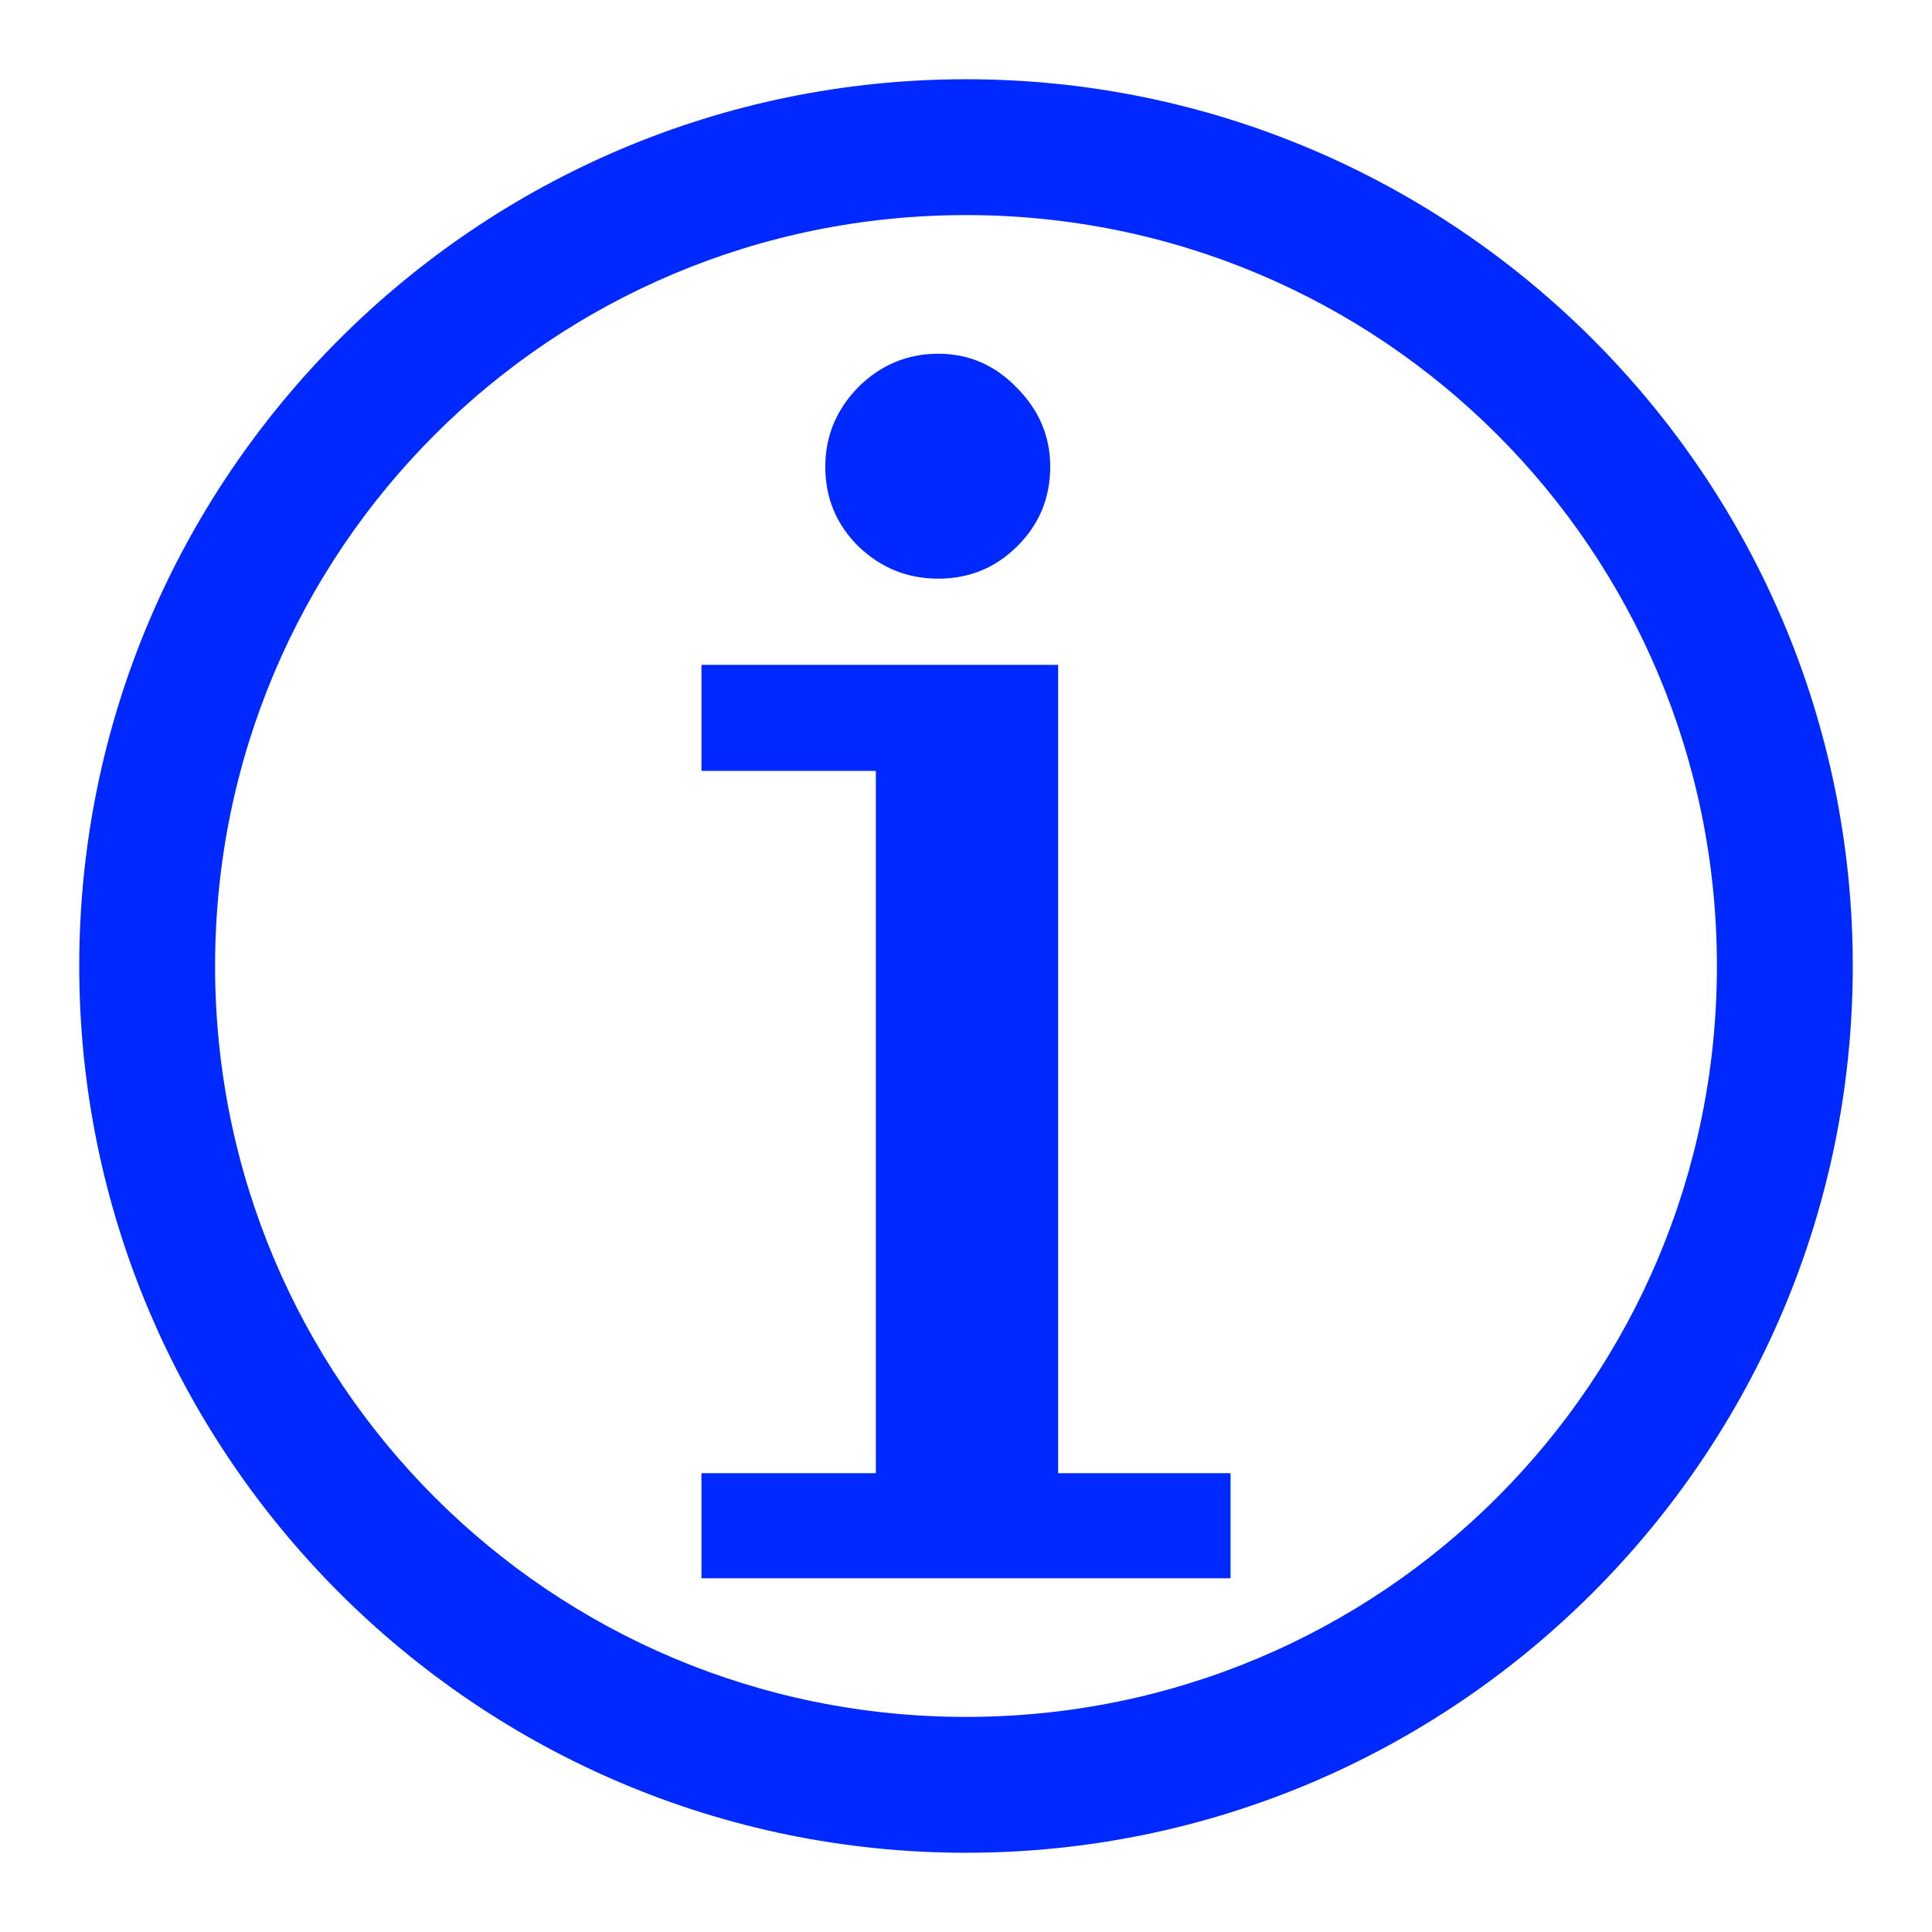
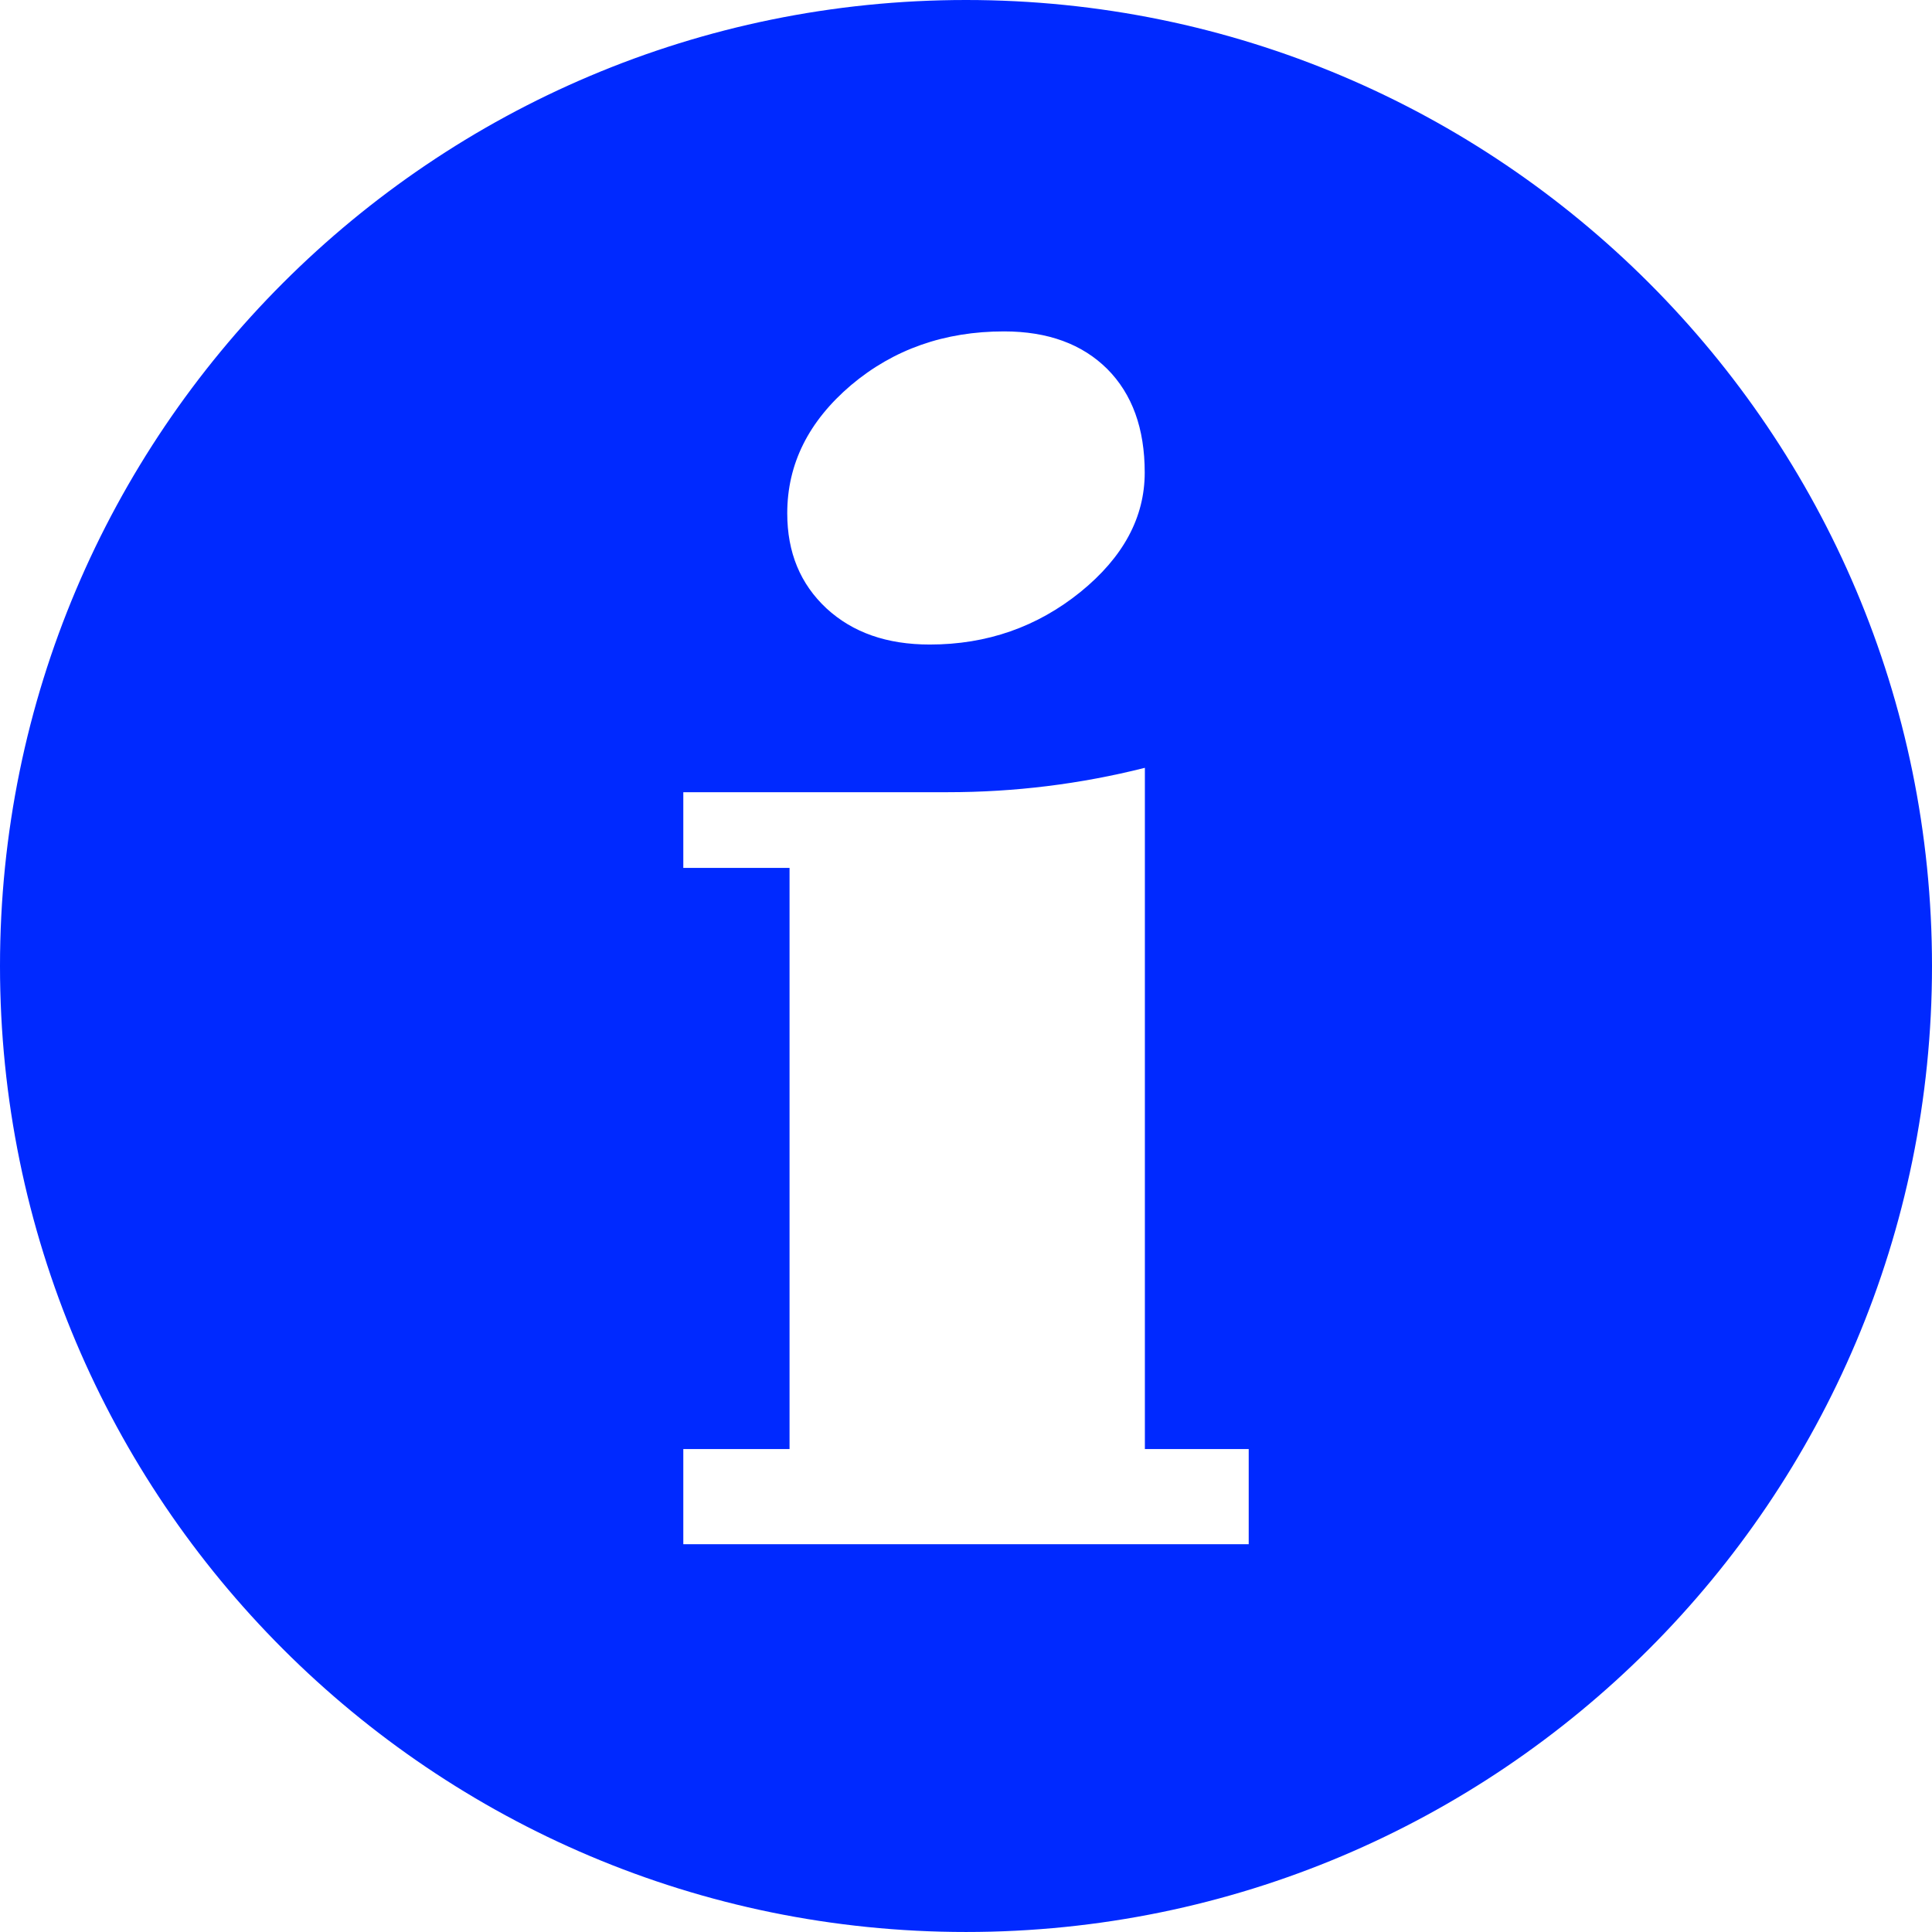
- <svg xmlns="http://www.w3.org/2000/svg" viewBox="0 0 512 512" style="height: 10px; width: 10px;">
-   <g class="" transform="translate(0,0)" style="">
-     <path d="M256 21C126.426 21 21 126.426 21 256s105.426 235 235 235 235-105.426 235-235S385.574 21 256 21zm0 36c110.118 0 199 88.882 199 199s-88.882 199-199 199S57 366.118 57 256 145.882 57 256 57zm-7.352 36.744c-8.227 0-15.317 2.976-21.27 8.928-5.776 5.952-8.665 12.955-8.665 21.008 0 8.227 2.89 15.23 8.666 21.006 5.95 5.776 13.04 8.666 21.268 8.666 8.228 0 15.23-2.89 21.006-8.666 5.777-5.777 8.666-12.78 8.666-21.006 0-8.053-2.976-15.056-8.927-21.008-5.777-5.952-12.692-8.928-20.745-8.928zm-62.757 82.453v28.096h46.215v186.13H185.89v27.833h140.22v-27.834h-45.69V176.197h-94.53z" fill="#0029ff" fill-opacity="1" />
+ <svg xmlns="http://www.w3.org/2000/svg" version="1.1" id="Layer_1" x="0px" y="0px" width="122.88px" height="122.88px" viewBox="0 0 122.88 122.88" enable-background="new 0 0 122.88 122.88" xml:space="preserve">
+   <g>
+     <path fill-rule="evenodd" clip-rule="evenodd" d="M61.44,0c33.926,0,61.44,27.514,61.44,61.44c0,33.926-27.514,61.439-61.44,61.439 C27.513,122.88,0,95.366,0,61.44C0,27.514,27.513,0,61.44,0L61.44,0z M79.42,98.215H43.46v-6.053h6.757v-36.96H43.46v-4.816h16.808 c4.245,0,8.422-0.51,12.549-1.551v43.328h6.604V98.215L79.42,98.215z M63.859,21.078c2.785,0,4.975,0.805,6.571,2.396 c1.579,1.59,2.377,3.771,2.377,6.581c0,2.848-1.358,5.381-4.093,7.601c-2.751,2.22-5.941,3.338-9.577,3.338 c-2.733,0-4.905-0.765-6.569-2.297c-1.665-1.551-2.497-3.556-2.497-6.05c0-3.143,1.358-5.853,4.059-8.152 C56.83,22.219,60.072,21.078,63.859,21.078L63.859,21.078z" fill="#0029ff" fill-opacity="1" />
  </g>
</svg>
